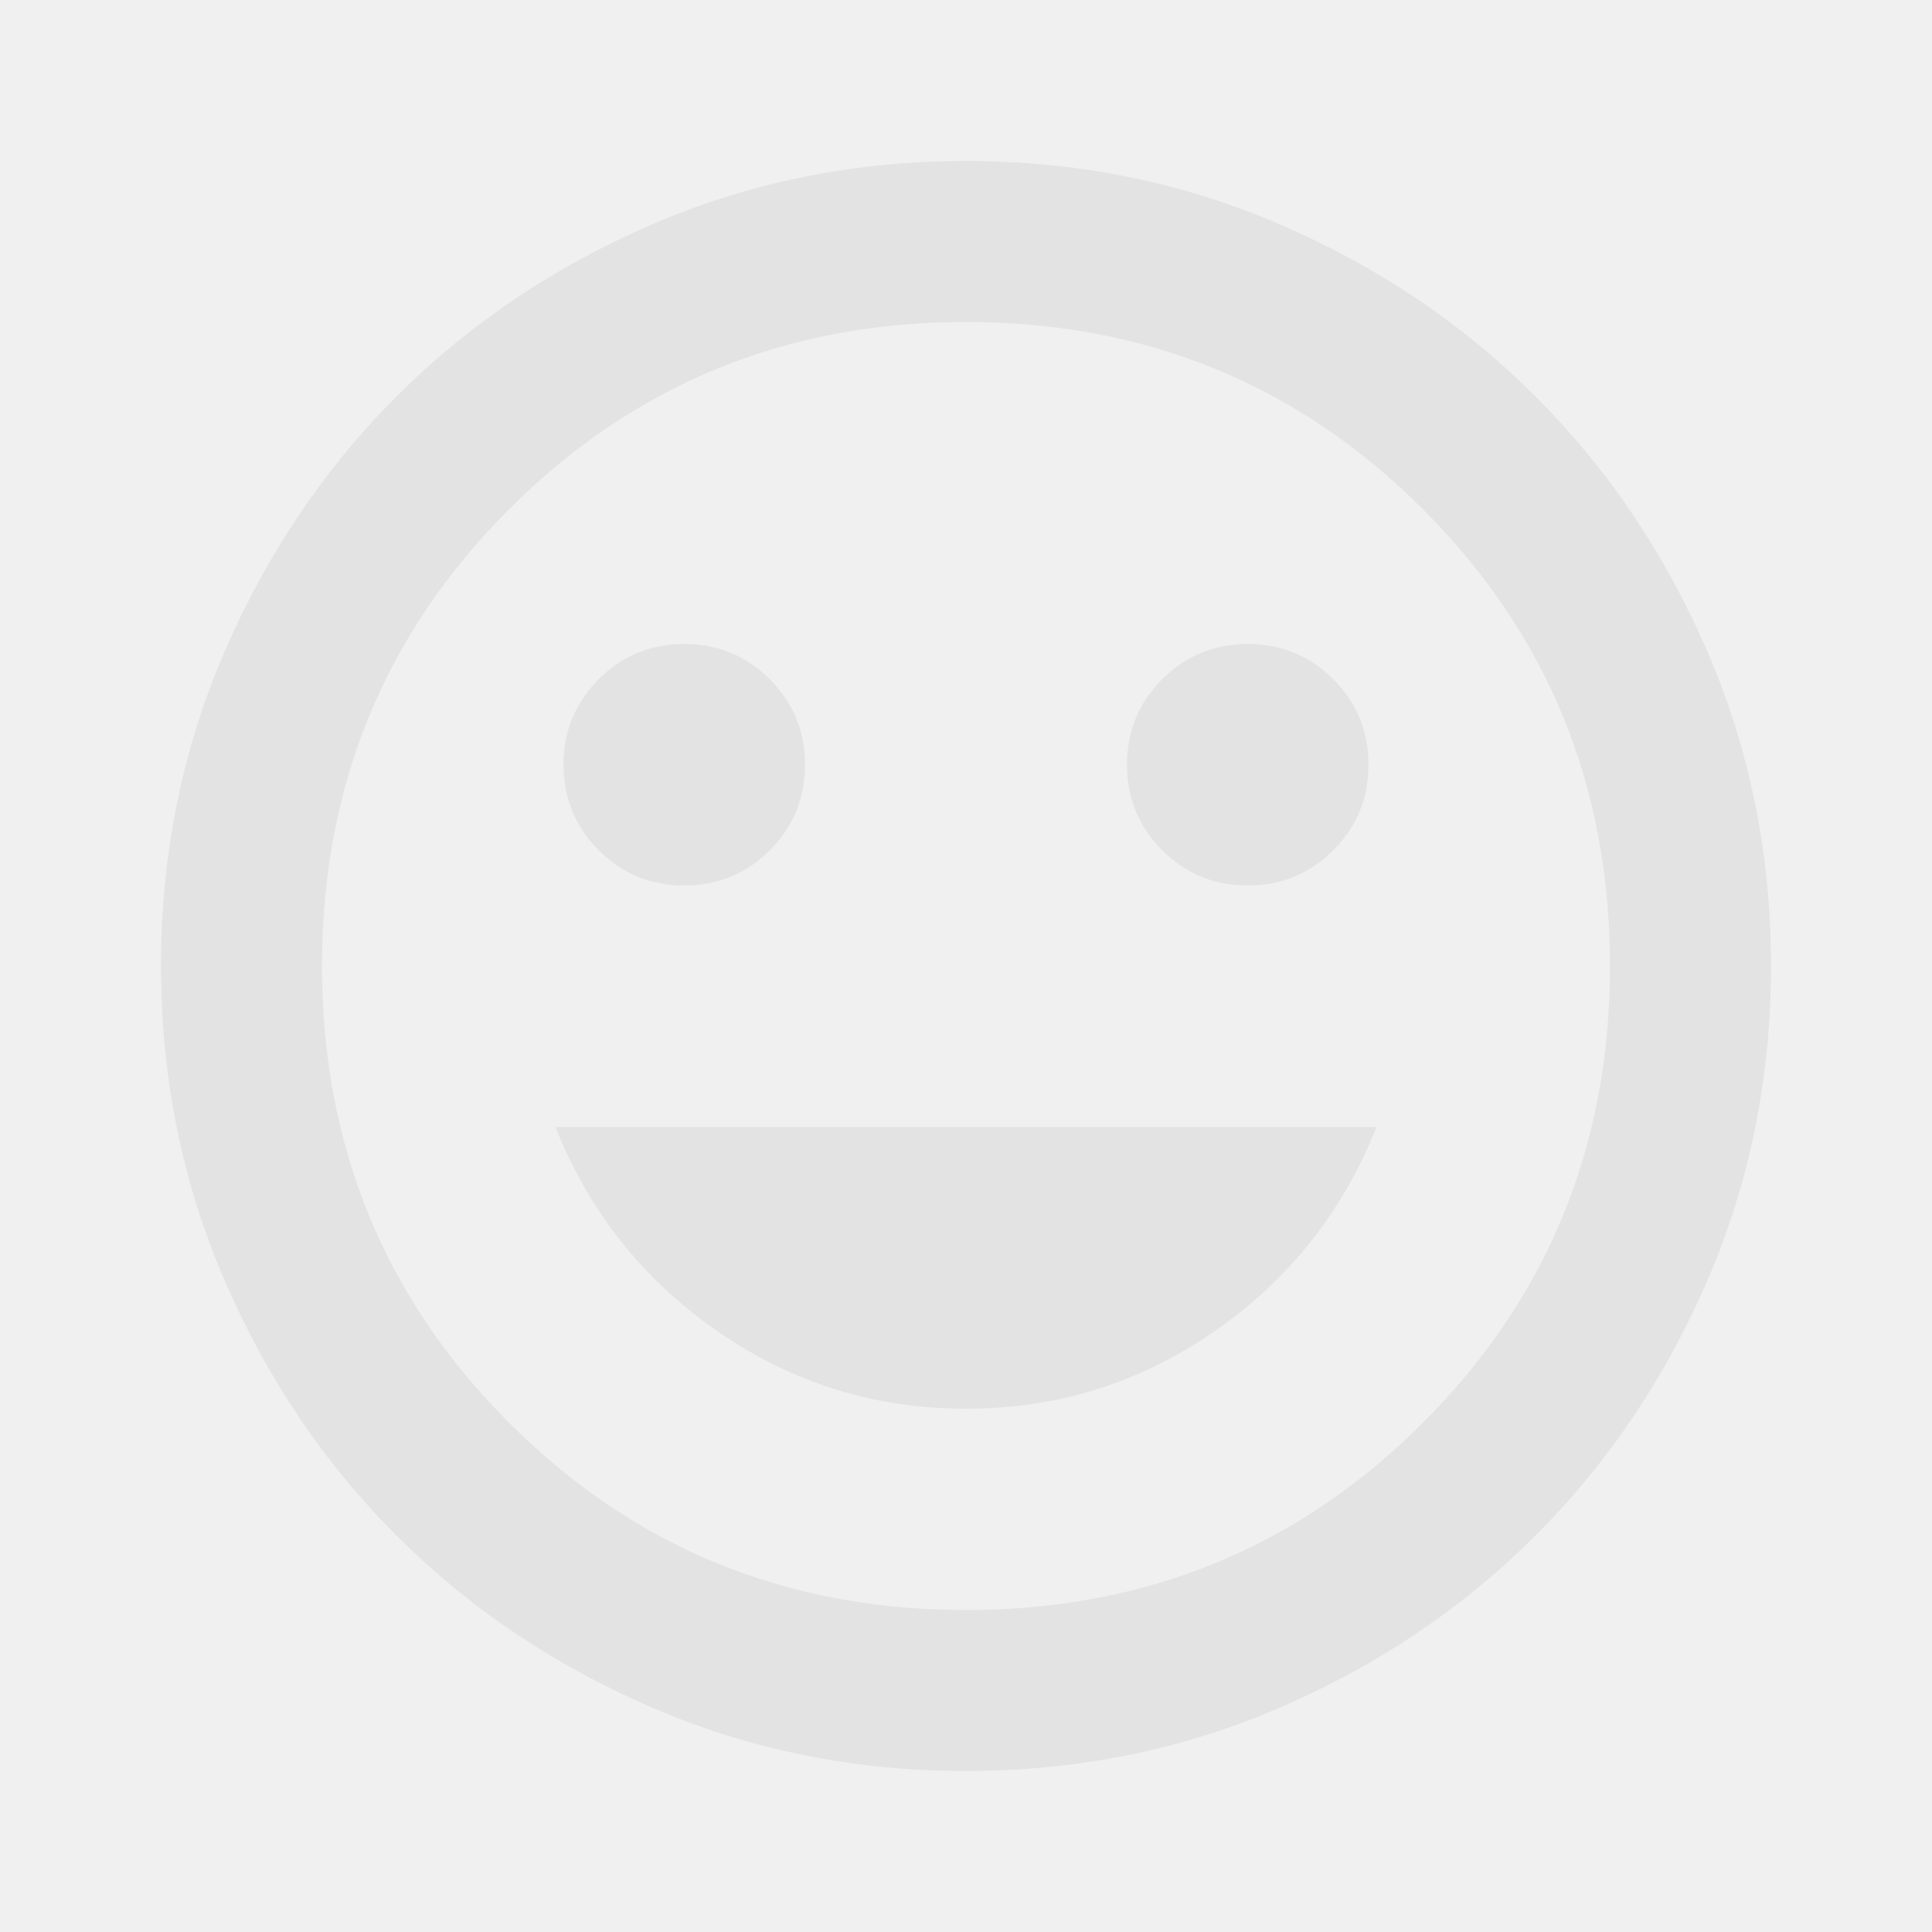
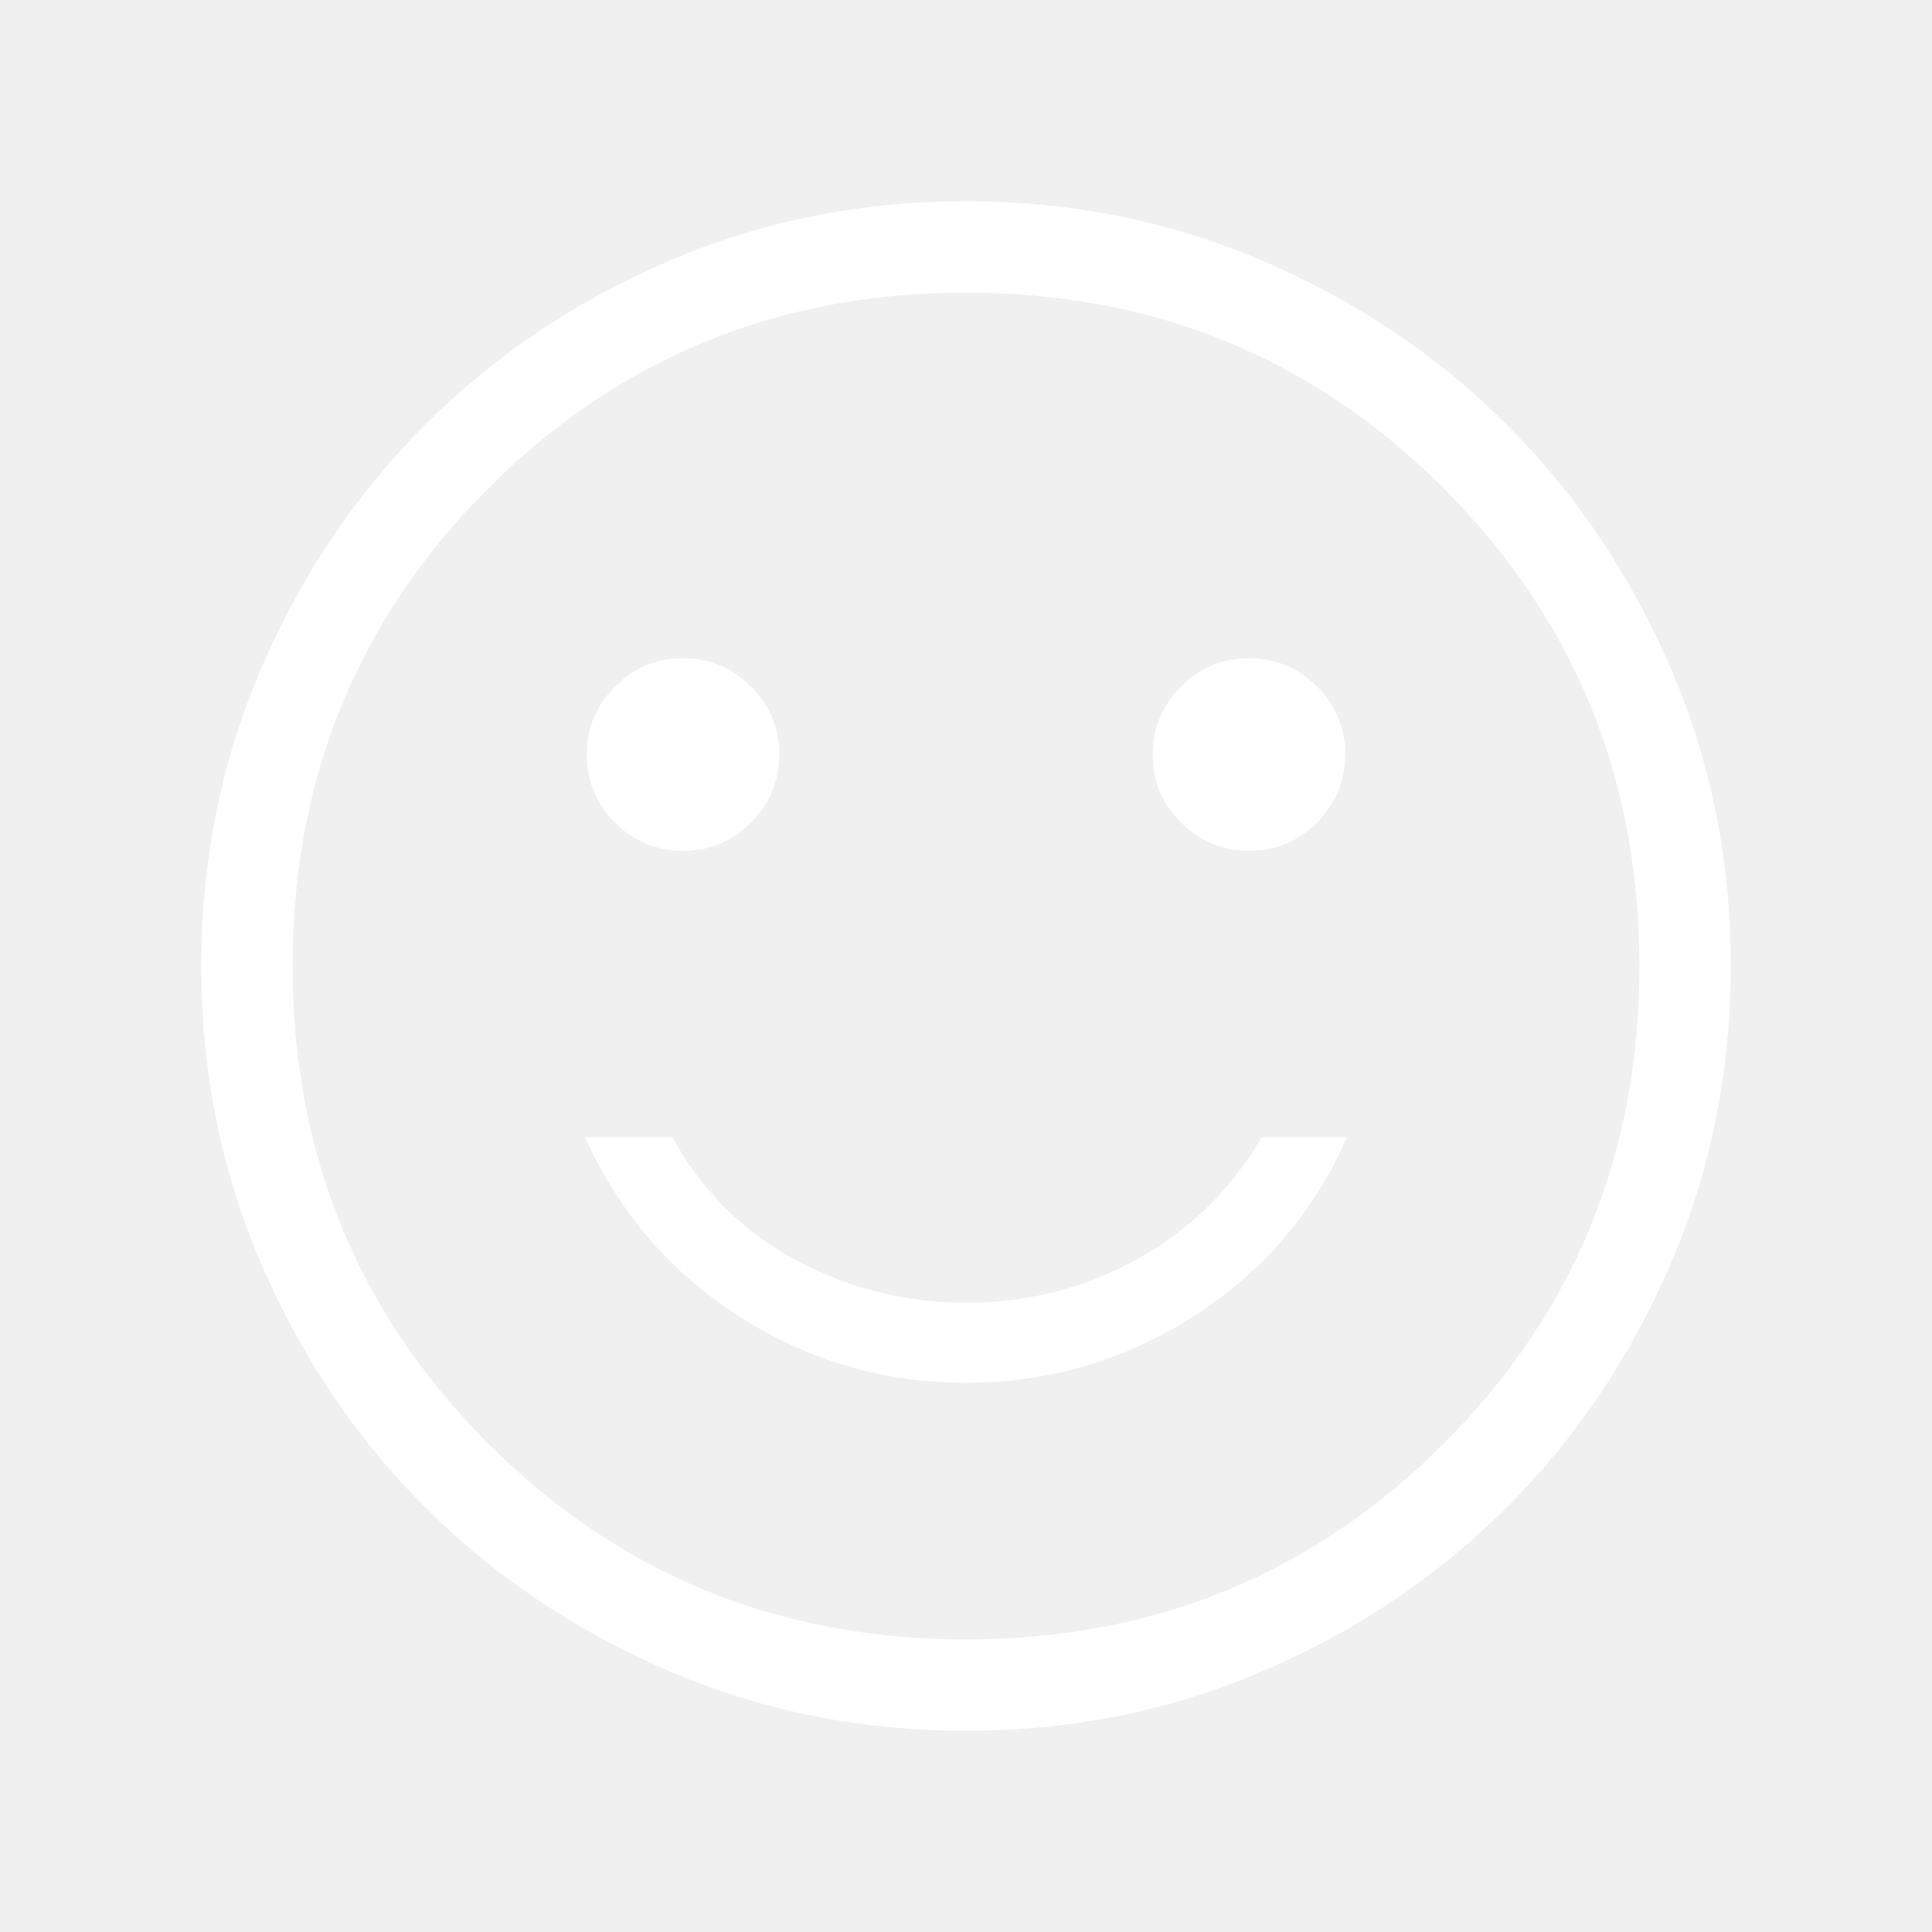
- <svg xmlns="http://www.w3.org/2000/svg" height="24px" viewBox="0 -960 960 960" width="24px" fill="#e3e3e3">
-   <path d="M620-520q25 0 42.5-17.5T680-580q0-25-17.5-42.5T620-640q-25 0-42.5 17.5T560-580q0 25 17.5 42.5T620-520Zm-280 0q25 0 42.5-17.5T400-580q0-25-17.5-42.5T340-640q-25 0-42.5 17.5T280-580q0 25 17.5 42.5T340-520Zm140 260q68 0 123.5-38.5T684-400H276q25 63 80.5 101.5T480-260Zm0 180q-83 0-156-31.5T197-197q-54-54-85.5-127T80-480q0-83 31.5-156T197-763q54-54 127-85.5T480-880q83 0 156 31.5T763-763q54 54 85.5 127T880-480q0 83-31.5 156T763-197q-54 54-127 85.5T480-80Zm0-400Zm0 320q134 0 227-93t93-227q0-134-93-227t-227-93q-134 0-227 93t-93 227q0 134 93 227t227 93Z" />
+ <svg xmlns="http://www.w3.org/2000/svg" height="48px" viewBox="0 -960 960 960" width="48px" fill="#FFF">
+   <path d="M620.71-537.23q19.71 0 33.73-14.11 14.02-14.11 14.02-33.83 0-19.71-14.11-33.73-14.11-14.02-33.83-14.02-19.71 0-33.73 14.11-14.02 14.11-14.02 33.82 0 19.72 14.11 33.74 14.11 14.02 33.83 14.02Zm-281.23 0q19.71 0 33.73-14.11 14.02-14.11 14.02-33.83 0-19.71-14.11-33.73-14.11-14.02-33.83-14.02-19.71 0-33.73 14.11-14.02 14.11-14.02 33.82 0 19.72 14.11 33.74 14.11 14.02 33.83 14.02ZM480-272.92q61.38 0 113.04-33 51.65-33 76.27-89h-42.39q-23 39.23-62.11 60.73-39.12 21.5-84.58 21.5t-84.81-21.19q-39.34-21.2-61.34-61.04h-43.39q25.23 56 76.58 89 51.35 33 112.73 33Zm.07 172.92q-78.84 0-148.21-29.92t-120.68-81.21q-51.31-51.29-81.25-120.63Q100-401.1 100-479.93q0-78.84 29.92-148.21t81.21-120.68q51.29-51.31 120.63-81.25Q401.1-860 479.93-860q78.84 0 148.21 29.92t120.68 81.21q51.31 51.29 81.25 120.63Q860-558.9 860-480.07q0 78.84-29.92 148.21t-81.21 120.68q-51.29 51.31-120.63 81.25Q558.9-100 480.07-100ZM480-480Zm-.04 334.61q140.11 0 237.38-97.23 97.27-97.24 97.27-237.34 0-140.11-97.23-237.38-97.24-97.27-237.34-97.27-140.11 0-237.38 97.23-97.27 97.24-97.27 237.34 0 140.11 97.23 237.38 97.24 97.27 237.34 97.27Z" />
</svg>
